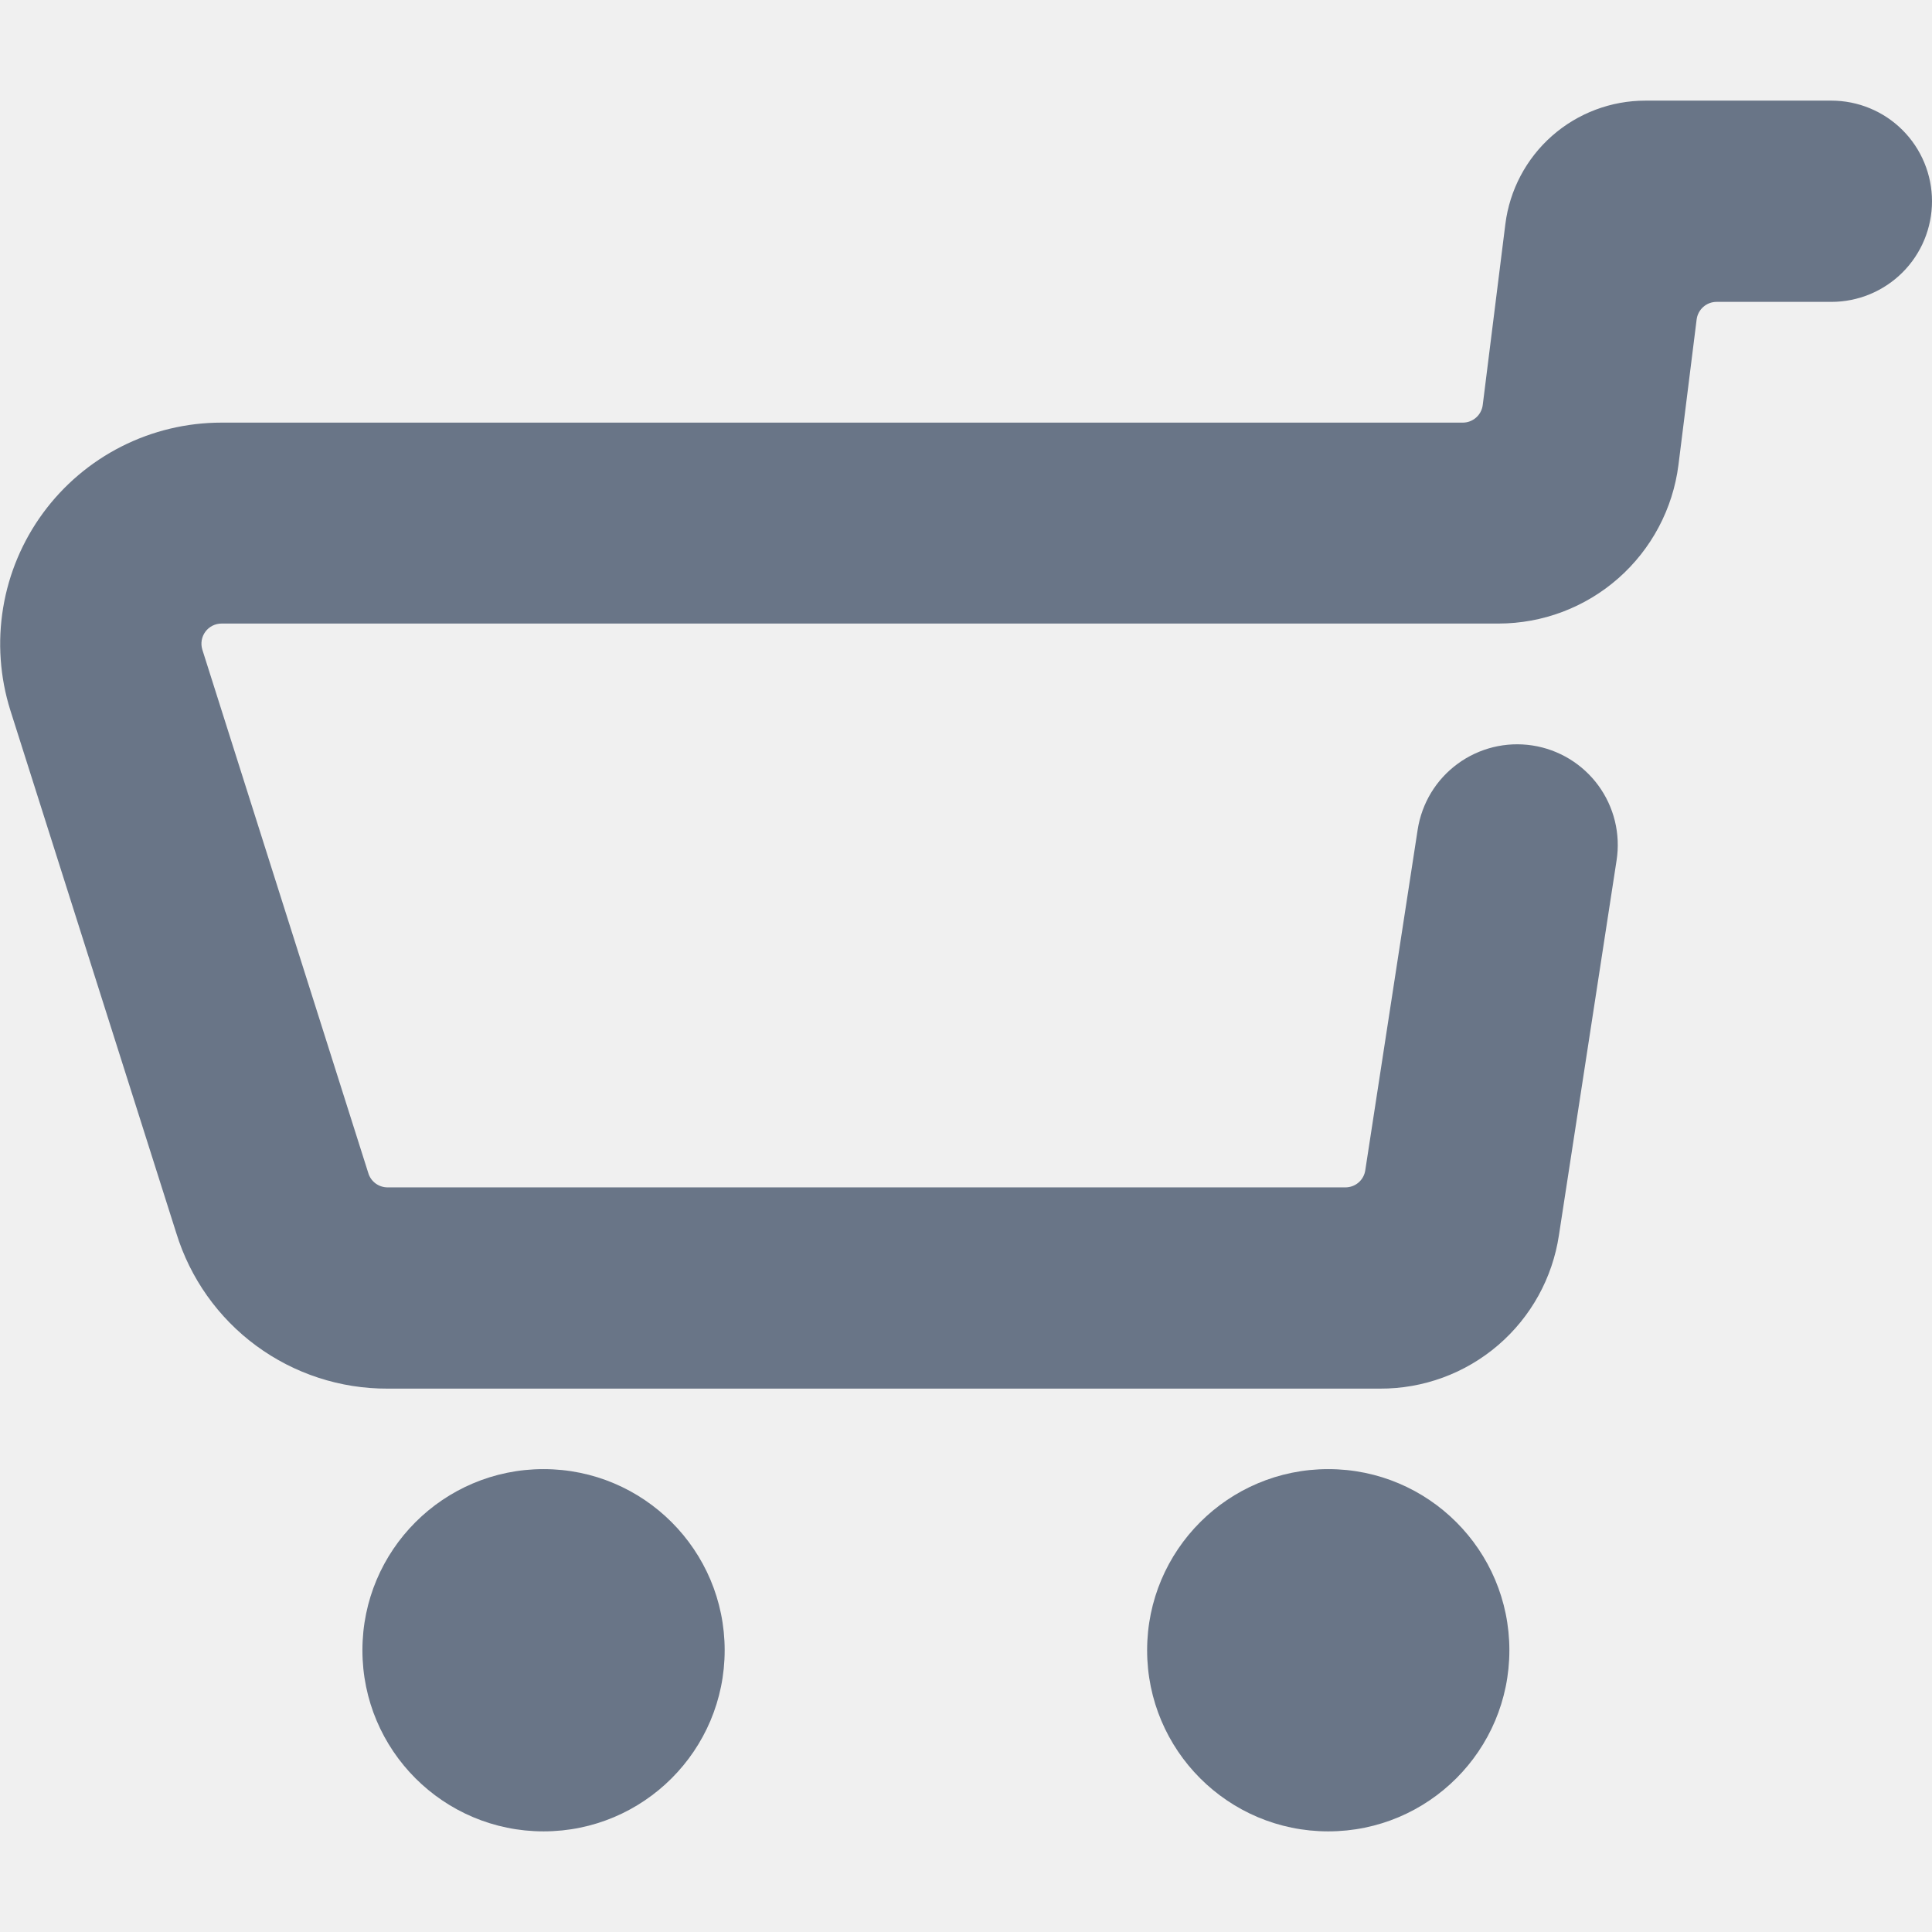
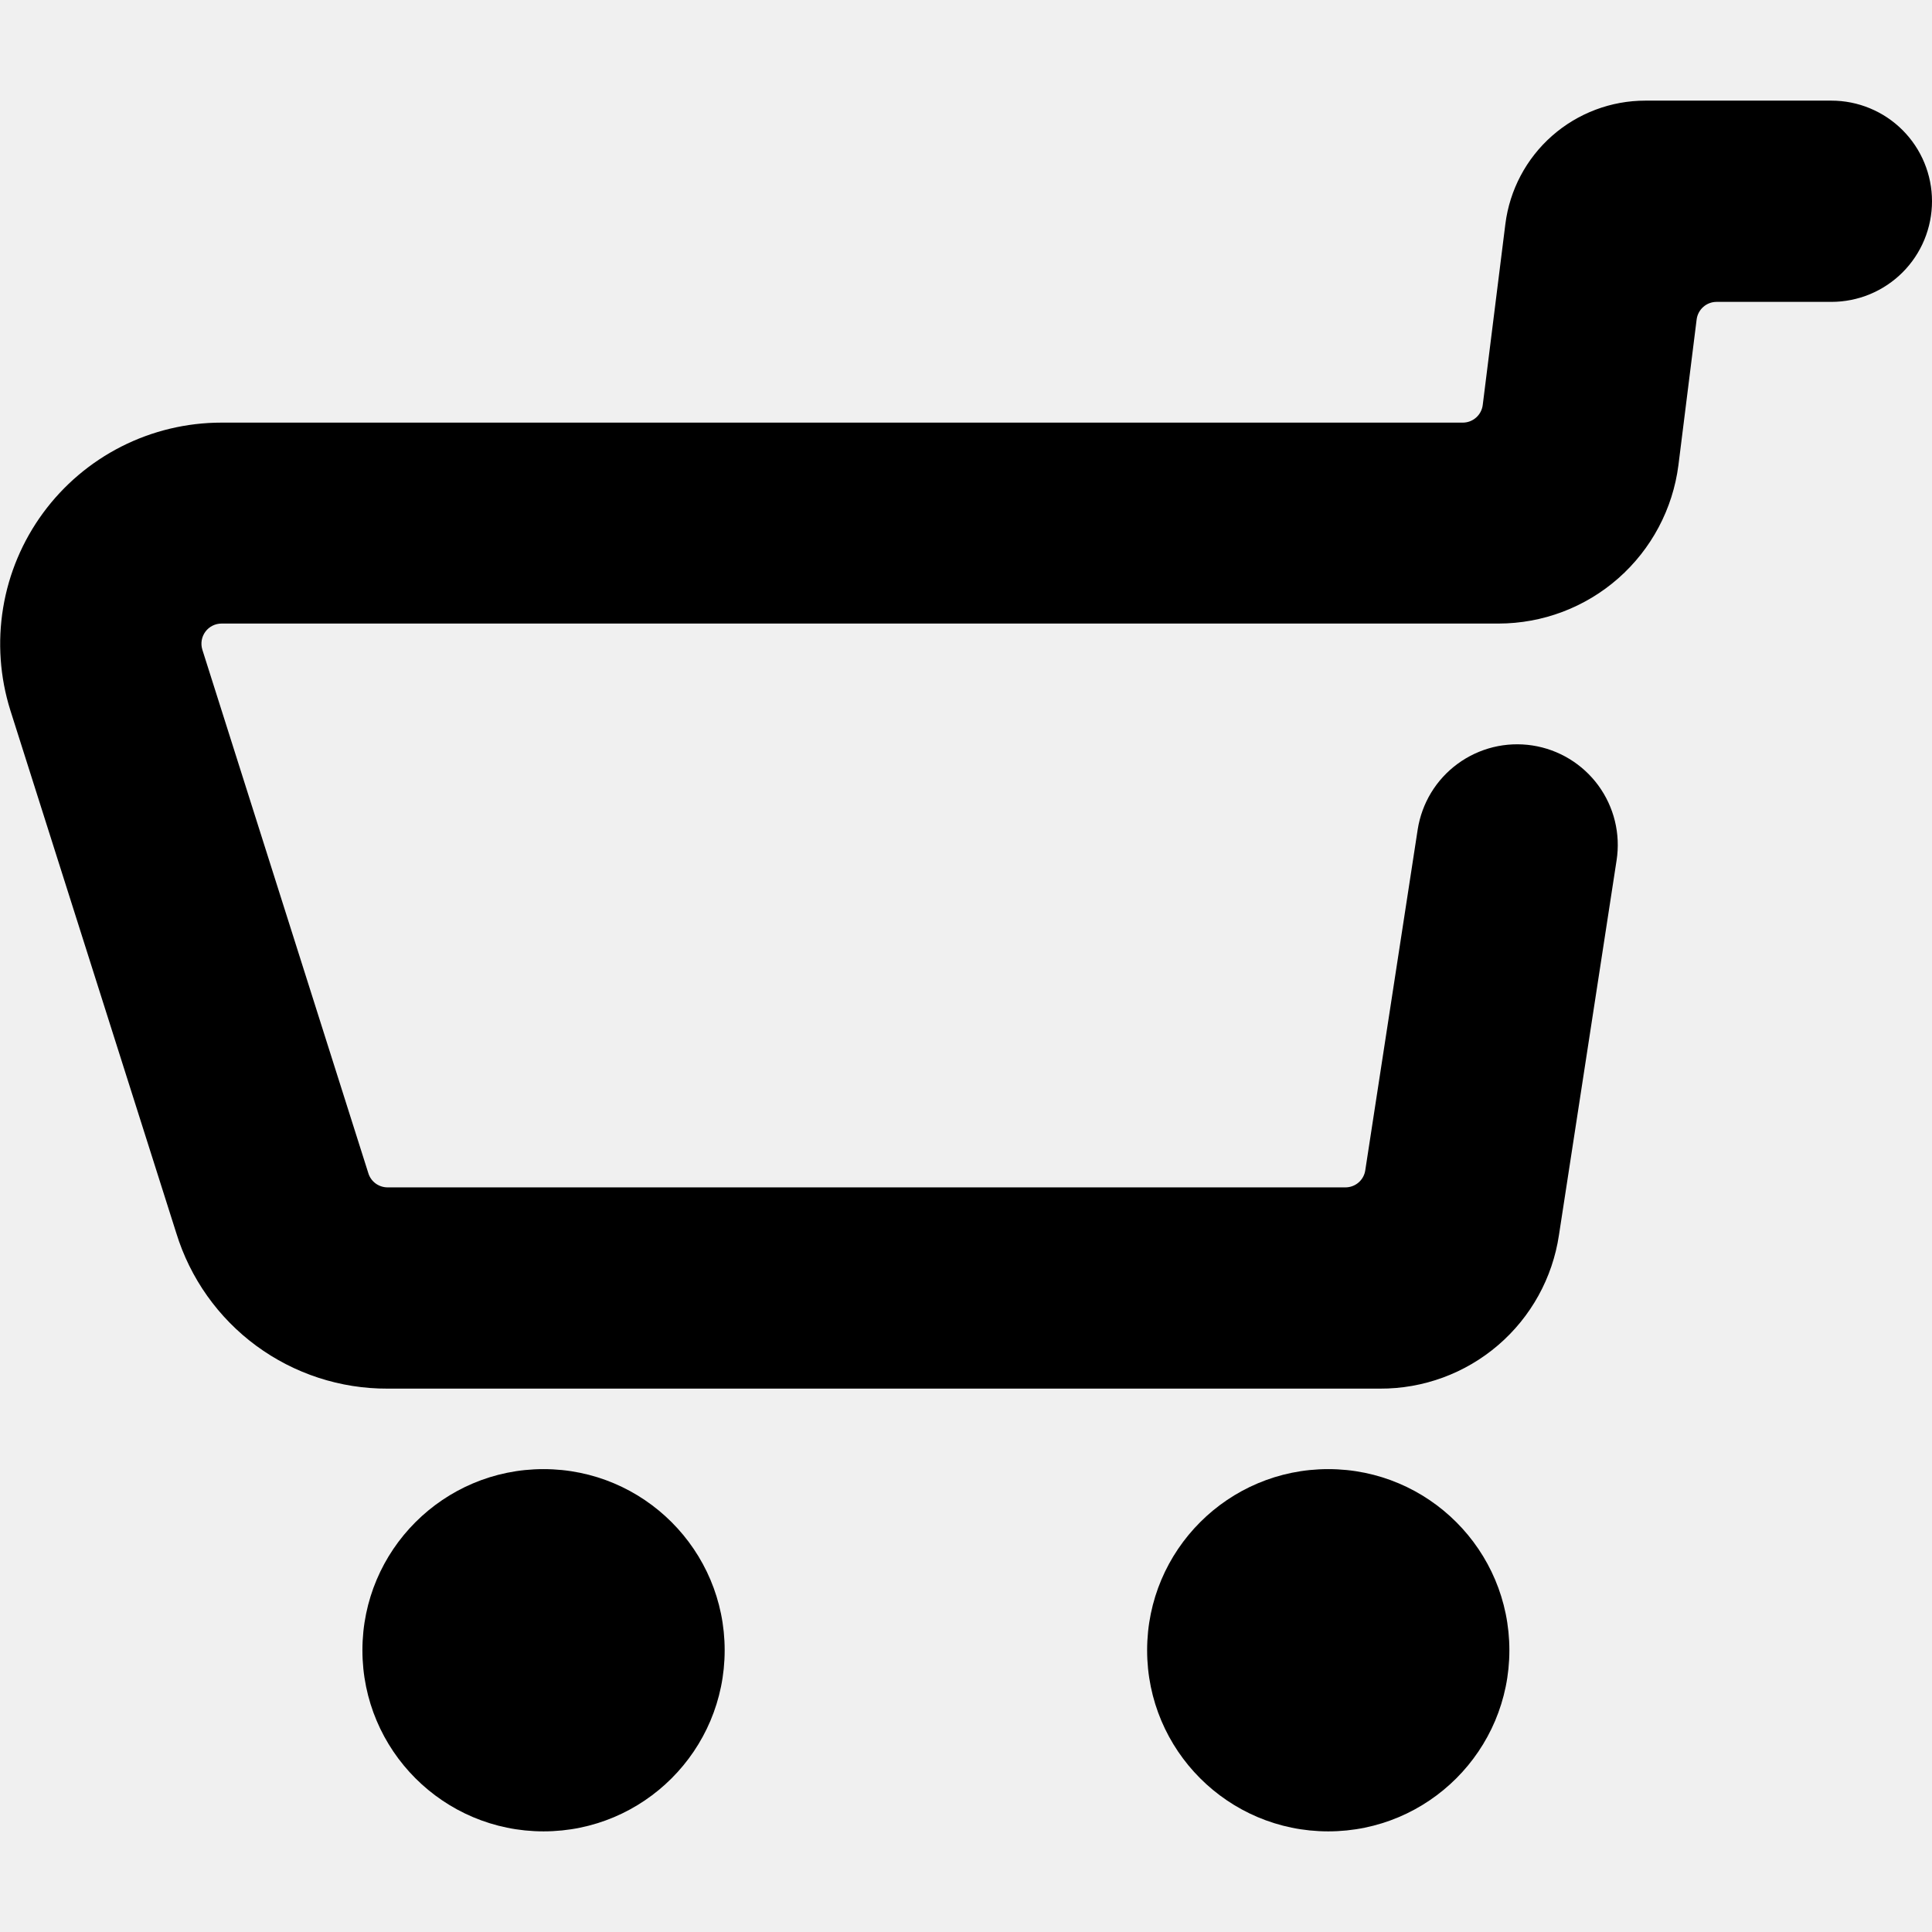
<svg xmlns="http://www.w3.org/2000/svg" width="80" height="80" viewBox="0 0 80 80">
  <g clip-path="url(#clip0)">
-     <path d="M80 8.333C80 7.786 79.892 7.244 79.683 6.739C79.474 6.233 79.167 5.774 78.78 5.387C78.393 5 77.934 4.693 77.428 4.484C76.922 4.274 76.381 4.167 75.834 4.167H68.137C66.713 4.165 65.338 4.684 64.269 5.624C63.2 6.565 62.512 7.864 62.334 9.277L61.397 16.77C61.372 16.971 61.274 17.157 61.122 17.291C60.969 17.426 60.773 17.5 60.57 17.5H9.174C7.734 17.499 6.315 17.838 5.031 18.488C3.746 19.139 2.634 20.082 1.782 21.243C0.931 22.403 0.364 23.748 0.13 25.168C-0.105 26.588 -0.002 28.044 0.43 29.417L7.3 51.06C7.875 52.93 9.035 54.566 10.611 55.726C12.187 56.885 14.094 57.508 16.05 57.5H57.14C58.934 57.508 60.671 56.87 62.032 55.702C63.394 54.534 64.289 52.914 64.553 51.14L66.94 35.62C67.023 35.079 66.999 34.527 66.869 33.996C66.739 33.464 66.505 32.964 66.182 32.522C65.858 32.081 65.451 31.708 64.983 31.424C64.515 31.14 63.996 30.951 63.455 30.868C62.914 30.785 62.362 30.809 61.831 30.939C61.3 31.07 60.799 31.303 60.358 31.627C59.916 31.95 59.543 32.358 59.259 32.825C58.976 33.293 58.787 33.812 58.703 34.353L56.533 48.46C56.504 48.657 56.404 48.837 56.253 48.967C56.102 49.096 55.909 49.167 55.71 49.167H16.05C15.869 49.167 15.692 49.108 15.547 49C15.402 48.891 15.297 48.738 15.247 48.563L8.377 26.897C8.339 26.772 8.331 26.64 8.353 26.512C8.375 26.384 8.427 26.262 8.504 26.158C8.581 26.053 8.682 25.968 8.799 25.909C8.915 25.851 9.043 25.82 9.174 25.82H62.053C63.88 25.818 65.643 25.151 67.013 23.944C68.384 22.736 69.268 21.071 69.5 19.26L70.254 13.23C70.279 13.028 70.377 12.843 70.529 12.709C70.681 12.574 70.877 12.5 71.08 12.5H75.834C76.381 12.5 76.922 12.392 77.428 12.183C77.934 11.973 78.393 11.666 78.78 11.28C79.167 10.893 79.474 10.433 79.683 9.928C79.892 9.422 80 8.88 80 8.333Z" fill="#697587" />
-     <path d="M22.507 75.833C26.649 75.833 30.007 72.475 30.007 68.333C30.007 64.191 26.649 60.833 22.507 60.833C18.365 60.833 15.007 64.191 15.007 68.333C15.007 72.475 18.365 75.833 22.507 75.833Z" fill="#697587" />
-     <path d="M55 75.833C59.142 75.833 62.5 72.475 62.5 68.333C62.5 64.191 59.142 60.833 55 60.833C50.858 60.833 47.5 64.191 47.5 68.333C47.5 72.475 50.858 75.833 55 75.833Z" fill="#697587" />
+     <path d="M80 8.333C80 7.786 79.892 7.244 79.683 6.739C79.474 6.233 79.167 5.774 78.78 5.387C78.393 5 77.934 4.693 77.428 4.484C76.922 4.274 76.381 4.167 75.834 4.167H68.137C66.713 4.165 65.338 4.684 64.269 5.624C63.2 6.565 62.512 7.864 62.334 9.277L61.397 16.77C61.372 16.971 61.274 17.157 61.122 17.291C60.969 17.426 60.773 17.5 60.57 17.5H9.174C7.734 17.499 6.315 17.838 5.031 18.488C3.746 19.139 2.634 20.082 1.782 21.243C0.931 22.403 0.364 23.748 0.13 25.168C-0.105 26.588 -0.002 28.044 0.43 29.417L7.3 51.06C7.875 52.93 9.035 54.566 10.611 55.726C12.187 56.885 14.094 57.508 16.05 57.5H57.14C58.934 57.508 60.671 56.87 62.032 55.702C63.394 54.534 64.289 52.914 64.553 51.14L66.94 35.62C67.023 35.079 66.999 34.527 66.869 33.996C66.739 33.464 66.505 32.964 66.182 32.522C65.858 32.081 65.451 31.708 64.983 31.424C64.515 31.14 63.996 30.951 63.455 30.868C62.914 30.785 62.362 30.809 61.831 30.939C61.3 31.07 60.799 31.303 60.358 31.627C59.916 31.95 59.543 32.358 59.259 32.825C58.976 33.293 58.787 33.812 58.703 34.353L56.533 48.46C56.504 48.657 56.404 48.837 56.253 48.967C56.102 49.096 55.909 49.167 55.71 49.167H16.05C15.869 49.167 15.692 49.108 15.547 49C15.402 48.891 15.297 48.738 15.247 48.563L8.377 26.897C8.339 26.772 8.331 26.64 8.353 26.512C8.375 26.384 8.427 26.262 8.504 26.158C8.581 26.053 8.682 25.968 8.799 25.909C8.915 25.851 9.043 25.82 9.174 25.82H62.053C63.88 25.818 65.643 25.151 67.013 23.944C68.384 22.736 69.268 21.071 69.5 19.26L70.254 13.23C70.279 13.028 70.377 12.843 70.529 12.709C70.681 12.574 70.877 12.5 71.08 12.5H75.834C76.381 12.5 76.922 12.392 77.428 12.183C77.934 11.973 78.393 11.666 78.78 11.28C79.167 10.893 79.474 10.433 79.683 9.928C79.892 9.422 80 8.88 80 8.333Z" />
+     <path d="M22.507 75.833C26.649 75.833 30.007 72.475 30.007 68.333C30.007 64.191 26.649 60.833 22.507 60.833C18.365 60.833 15.007 64.191 15.007 68.333C15.007 72.475 18.365 75.833 22.507 75.833Z" />
+     <path d="M55 75.833C59.142 75.833 62.5 72.475 62.5 68.333C62.5 64.191 59.142 60.833 55 60.833C50.858 60.833 47.5 64.191 47.5 68.333C47.5 72.475 50.858 75.833 55 75.833Z" />
  </g>
  <defs>
    <clipPath id="clip0">
-       <rect width="80" height="80" fill="white" />
+       <rect width="80" height="80" />
    </clipPath>
  </defs>
</svg>
